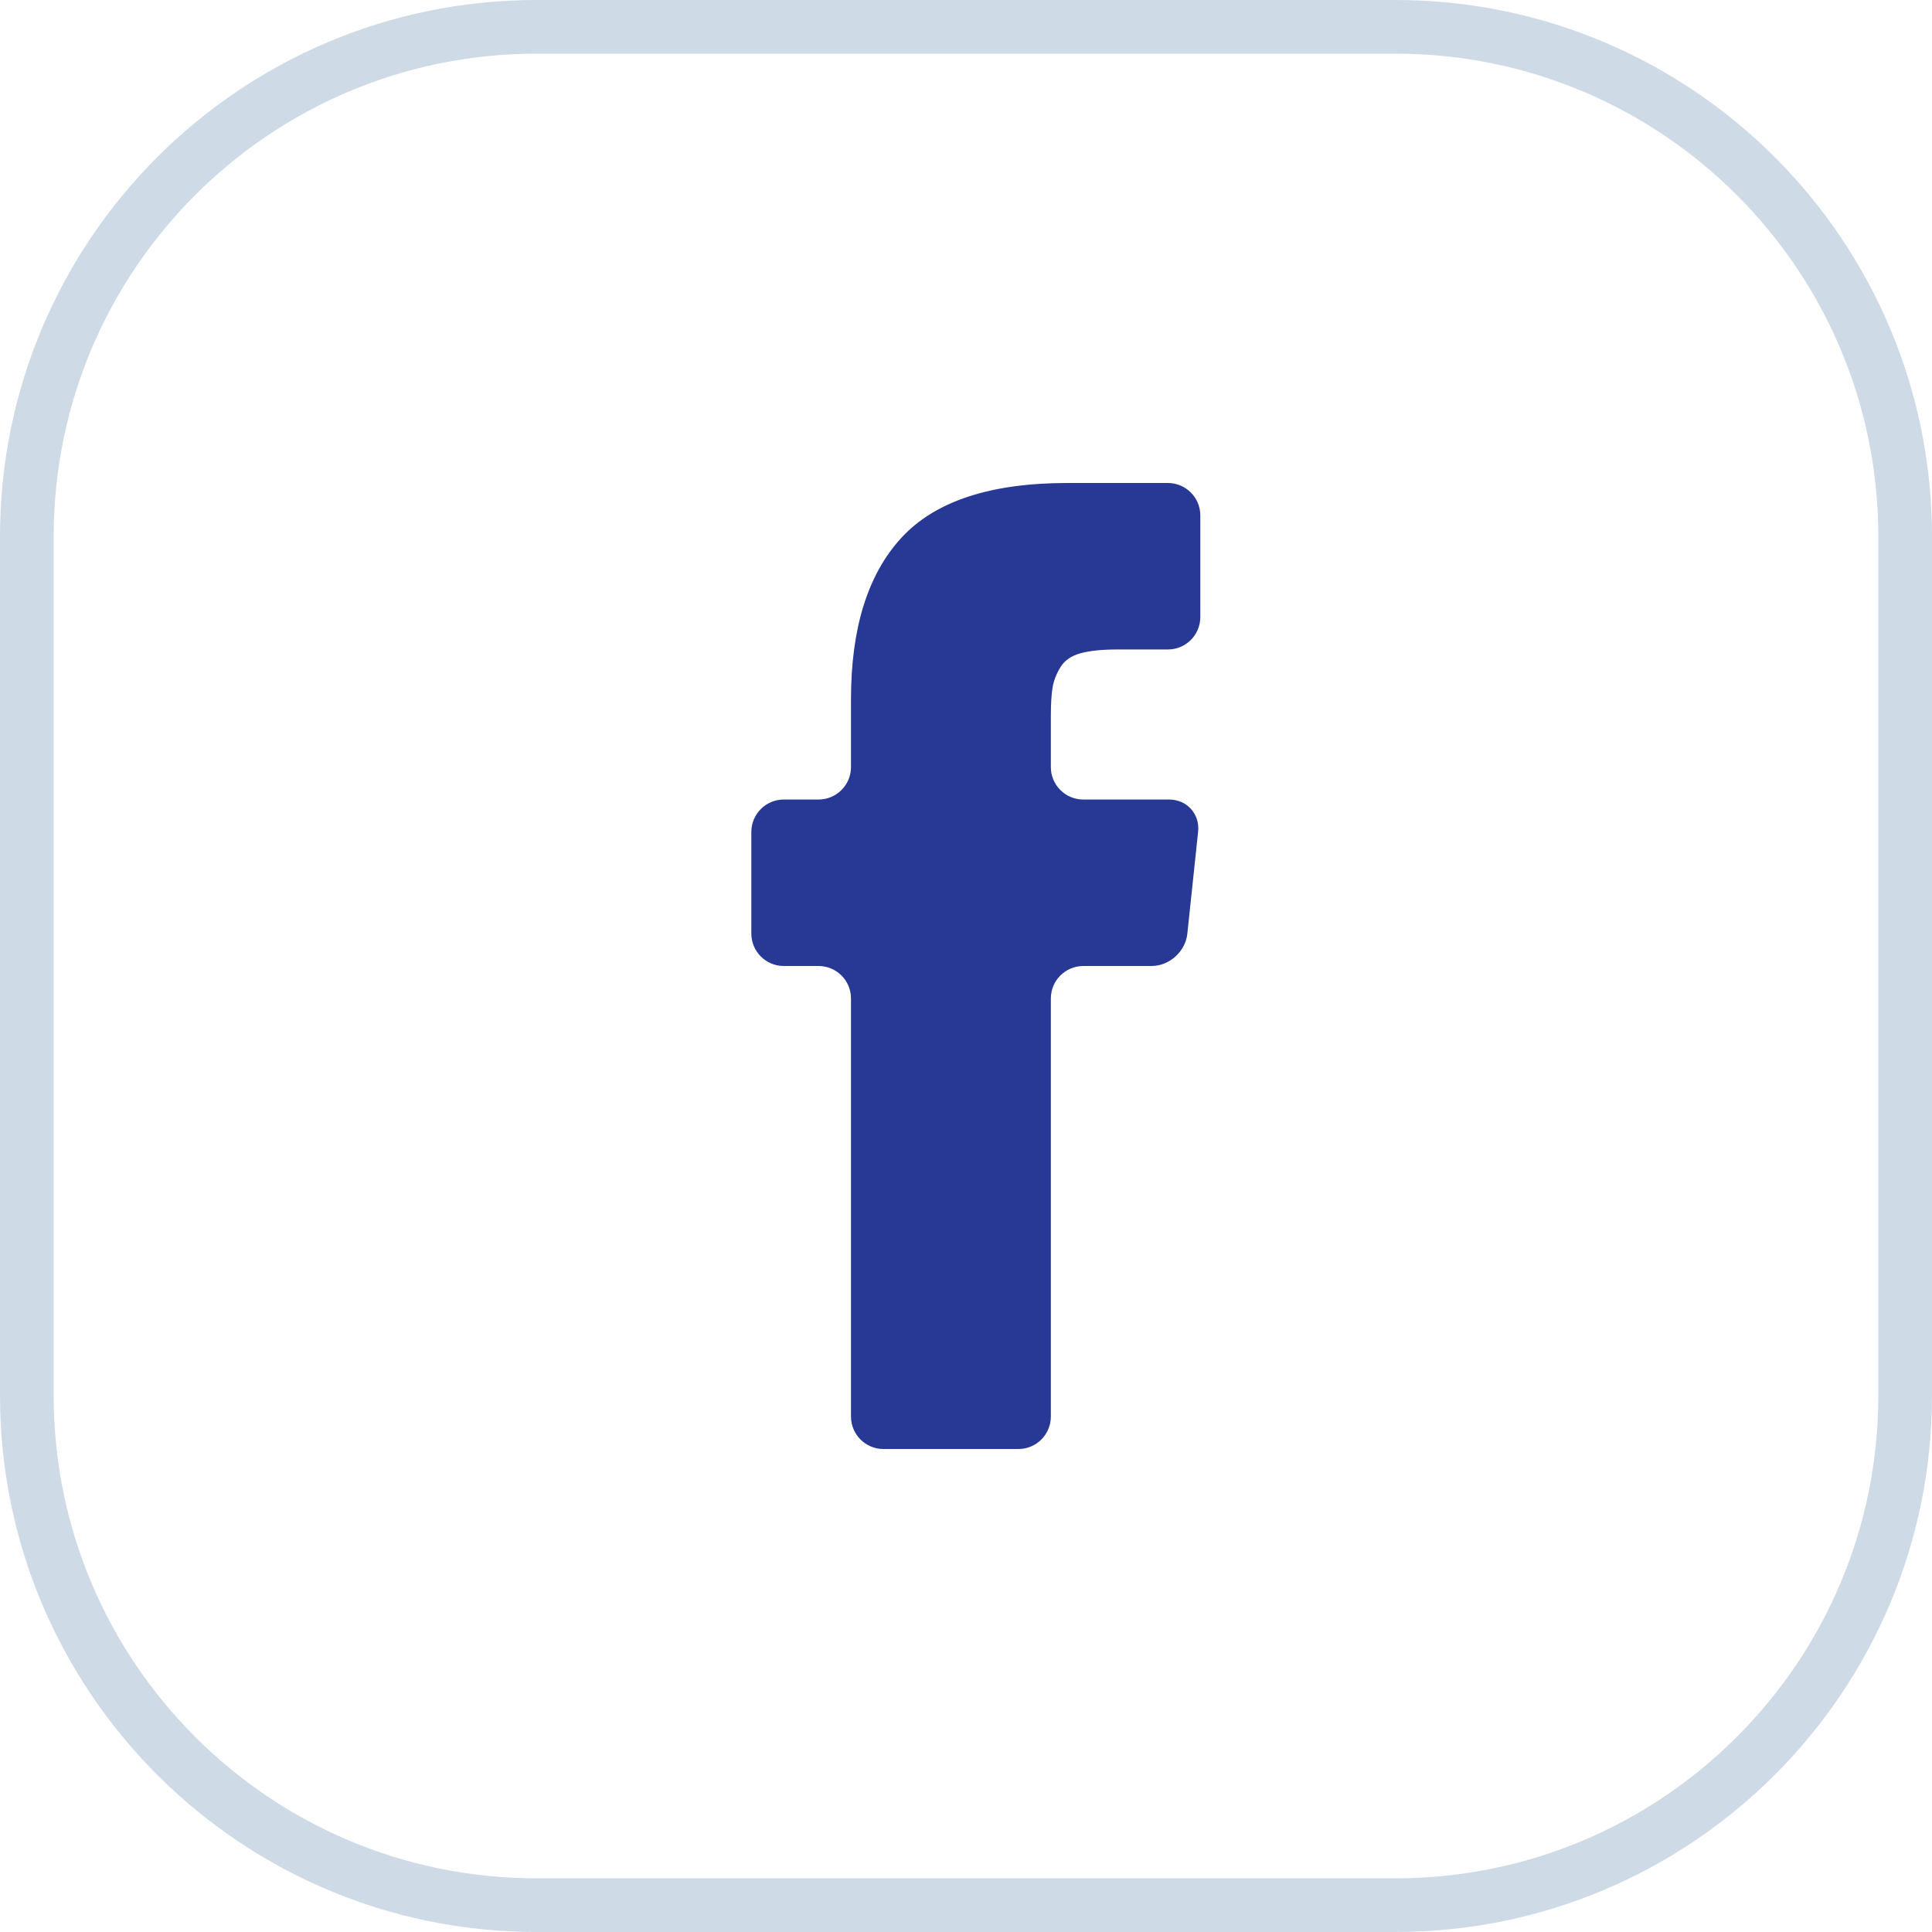
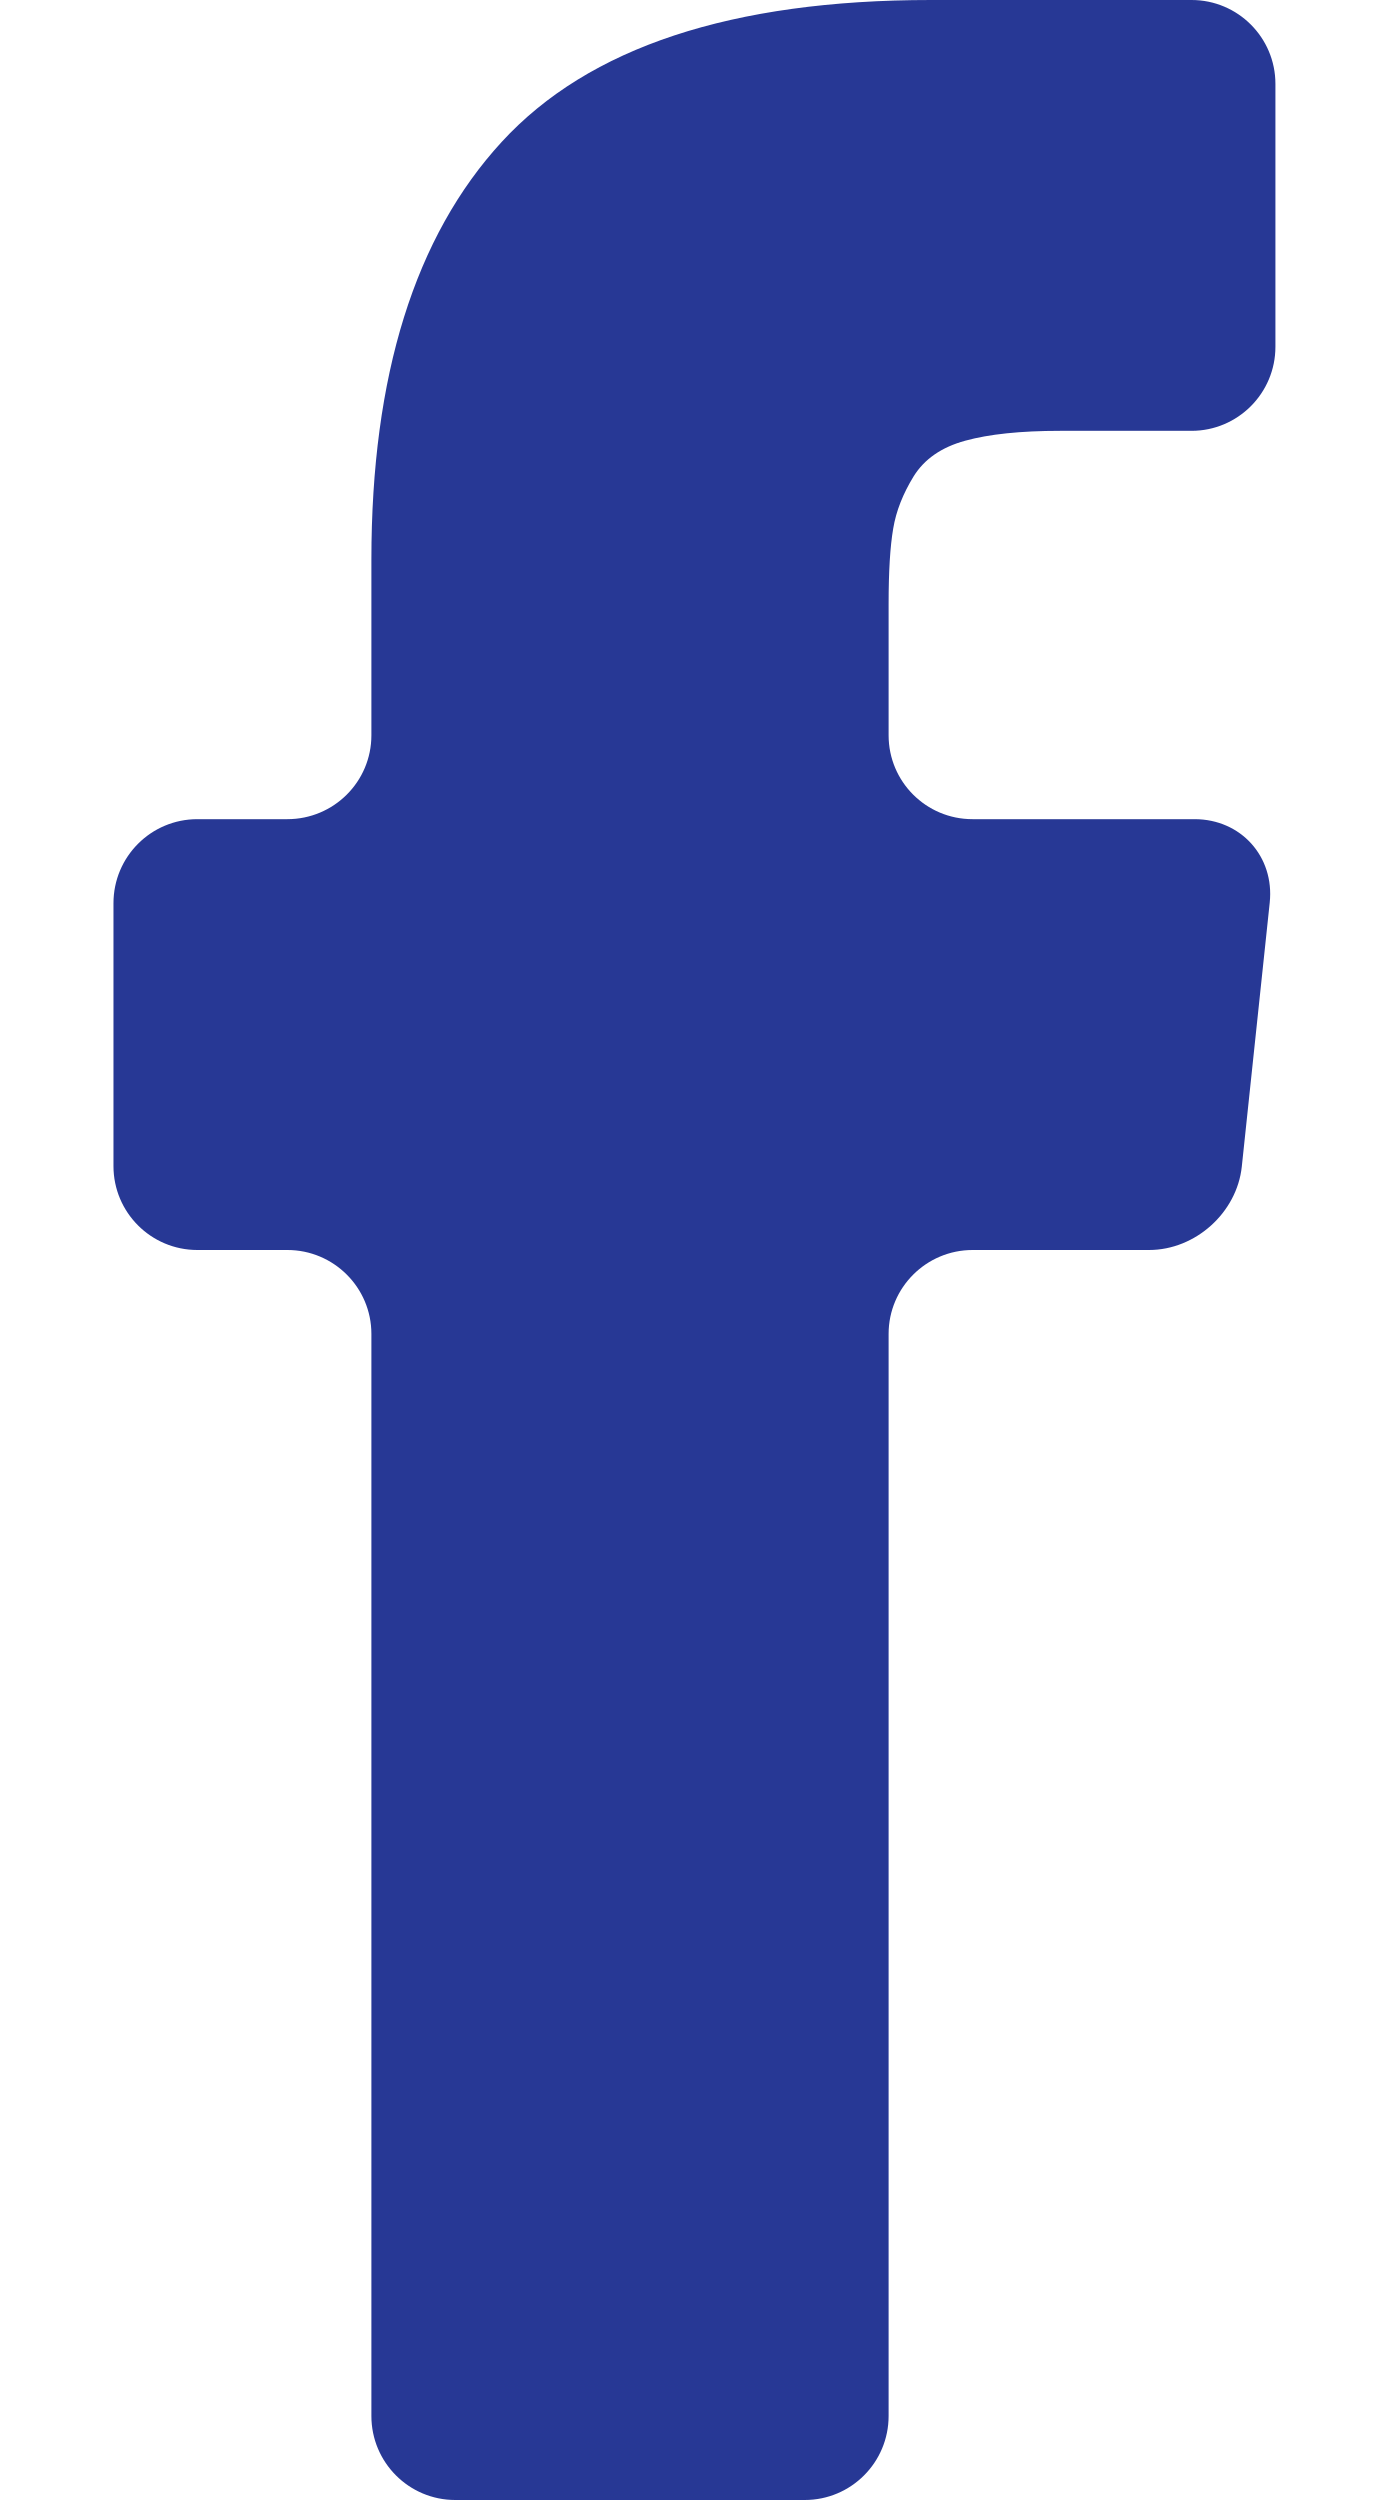
- <svg xmlns="http://www.w3.org/2000/svg" width="36" height="36" viewBox="0 0 36 36" fill="none">
-   <path d="M21.762 9H19.887C18.453 9 17.422 9.341 16.796 10.021C16.17 10.702 15.857 11.705 15.857 13.03V14.294C15.857 14.627 15.586 14.898 15.252 14.898H14.604C14.271 14.898 14 15.169 14 15.502V17.396C14 17.729 14.271 18 14.604 18H15.252C15.586 18 15.857 18.271 15.857 18.604V26.395C15.857 26.729 16.127 27 16.461 27H18.977C19.311 27 19.581 26.729 19.581 26.395V18.604C19.581 18.271 19.852 18 20.186 18H21.456C21.79 18 22.089 17.731 22.124 17.399L22.325 15.499C22.36 15.167 22.117 14.898 21.784 14.898H20.185C19.852 14.898 19.581 14.627 19.581 14.294V13.347C19.581 13.114 19.592 12.934 19.614 12.806C19.636 12.679 19.685 12.554 19.761 12.43C19.838 12.306 19.962 12.22 20.133 12.173C20.304 12.126 20.531 12.102 20.815 12.102H21.762C22.096 12.102 22.366 11.831 22.366 11.497V9.604C22.366 9.271 22.096 9 21.762 9Z" fill="#273895" />
-   <rect x="0.5" y="0.5" width="35" height="35" rx="9.5" stroke="#CFDAE7" />
+ <svg xmlns="http://www.w3.org/2000/svg" width="10" height="18" viewBox="0 0 10 18" fill="none">
+   <path d="M8.579 0H6.704C5.269 0 4.239 0.34 3.613 1.021C2.987 1.702 2.674 2.705 2.674 4.03V5.294C2.674 5.628 2.403 5.898 2.069 5.898H1.421C1.087 5.898 0.817 6.169 0.817 6.503V8.396C0.817 8.729 1.087 9 1.421 9H2.069C2.403 9 2.674 9.271 2.674 9.604V17.395C2.674 17.729 2.944 18 3.278 18H5.794C6.128 18 6.398 17.729 6.398 17.395V9.604C6.398 9.271 6.669 9 7.003 9H8.273C8.607 9 8.906 8.731 8.941 8.399L9.142 6.499C9.177 6.167 8.934 5.898 8.601 5.898H7.002C6.668 5.898 6.398 5.628 6.398 5.294V4.347C6.398 4.114 6.409 3.934 6.431 3.806C6.452 3.679 6.502 3.554 6.578 3.43C6.655 3.306 6.778 3.22 6.95 3.173C7.121 3.126 7.348 3.102 7.632 3.102H8.579C8.912 3.102 9.183 2.831 9.183 2.497V0.604C9.183 0.271 8.913 0 8.579 0Z" fill="#273895" />
</svg>
